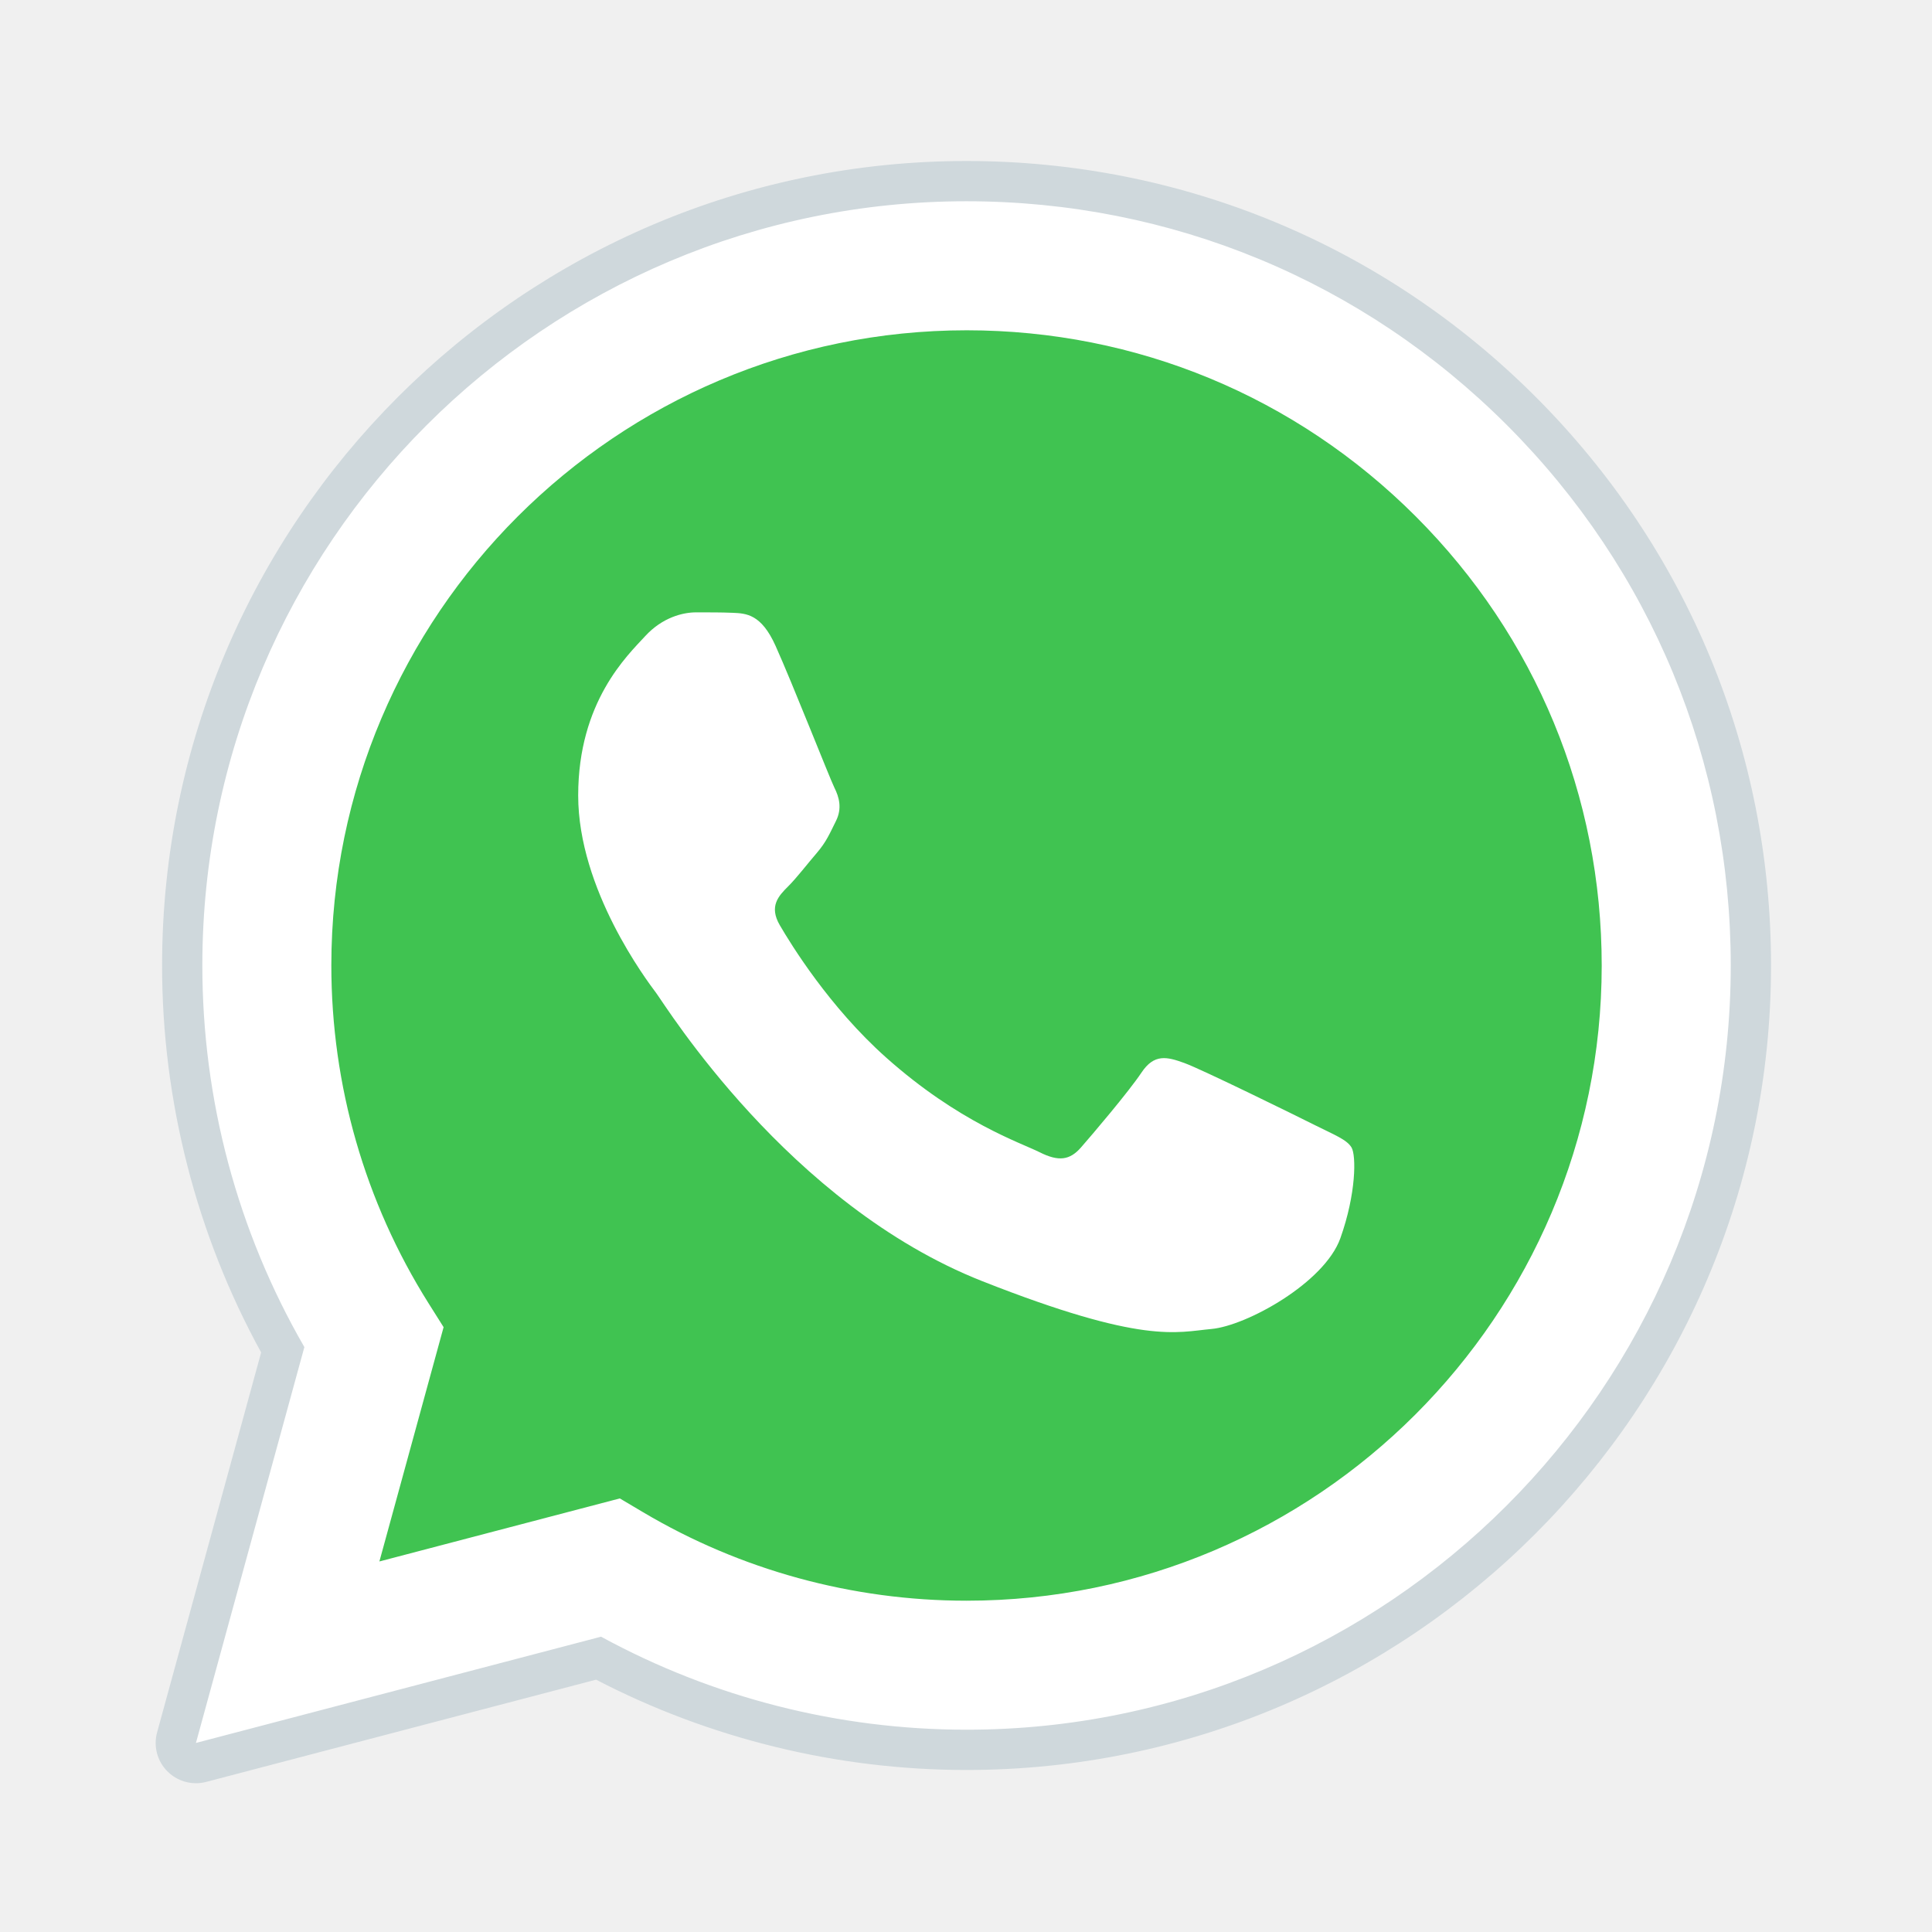
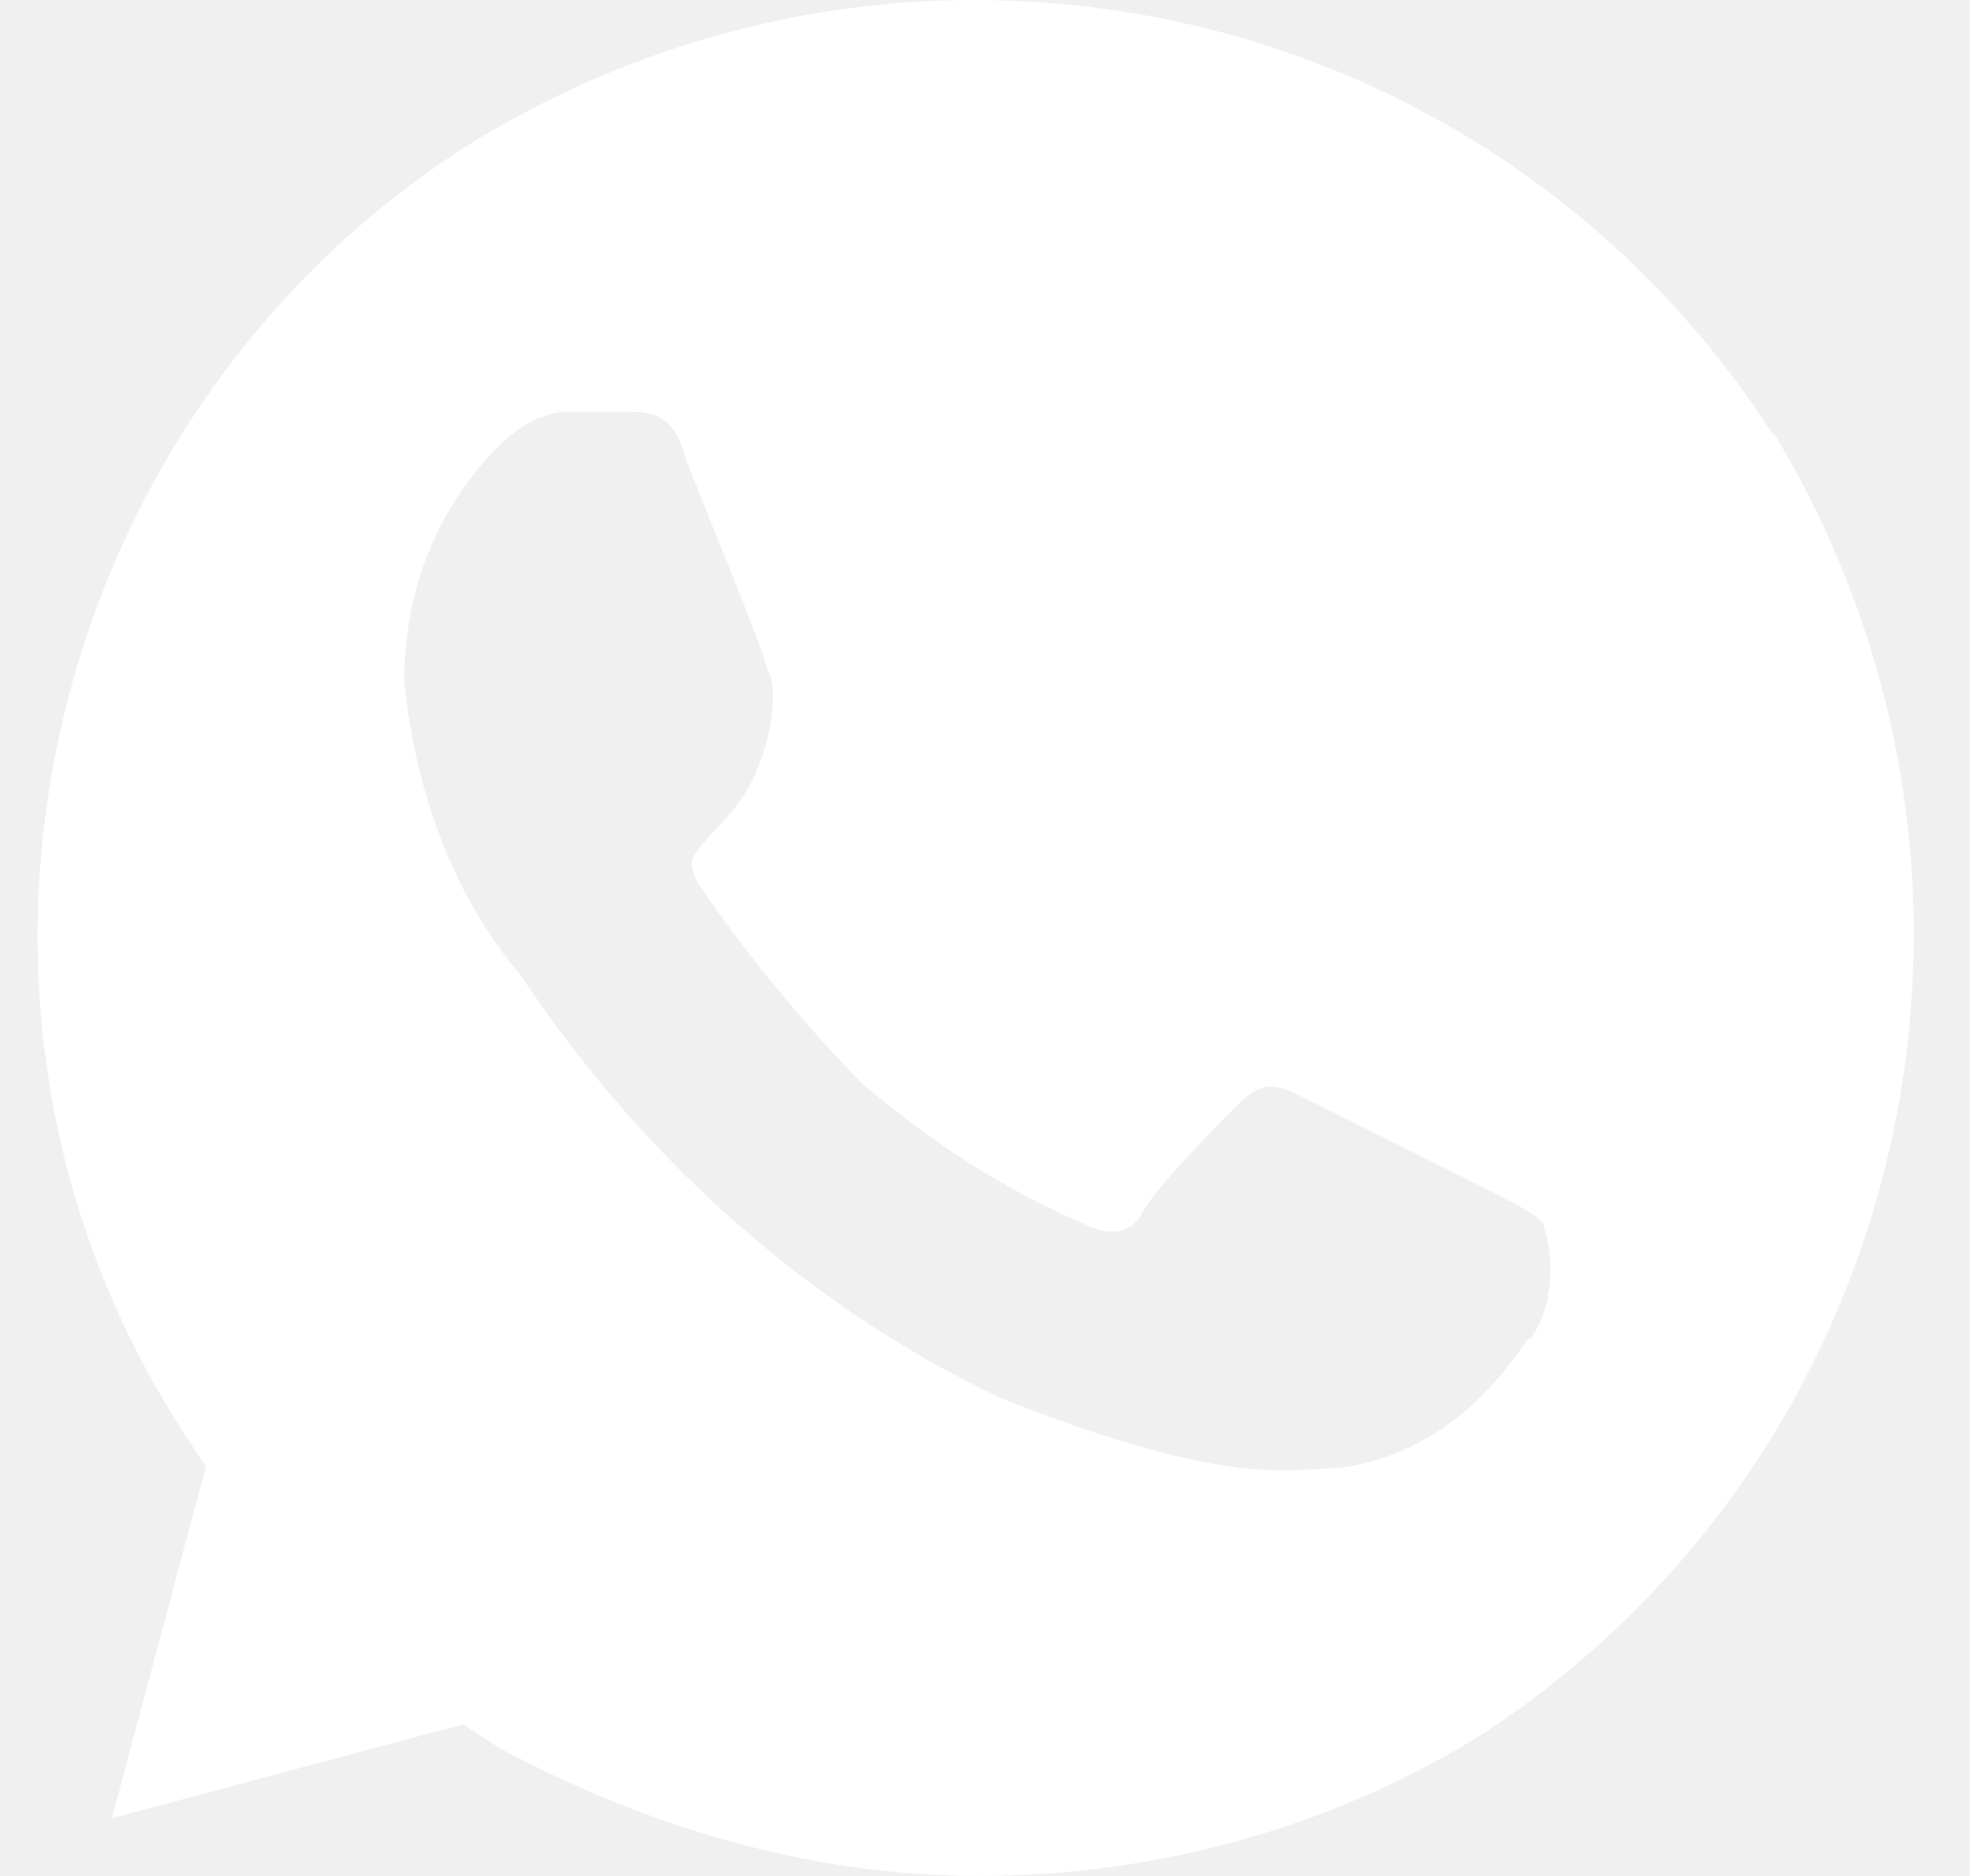
- <svg xmlns="http://www.w3.org/2000/svg" viewBox="0 0 48 48" width="48px" height="48px" clip-rule="evenodd">
-   <path fill="#fff" d="M4.868,43.303l2.694-9.835C5.9,30.59,5.026,27.324,5.027,23.979C5.032,13.514,13.548,5,24.014,5c5.079,0.002,9.845,1.979,13.43,5.566c3.584,3.588,5.558,8.356,5.556,13.428c-0.004,10.465-8.522,18.98-18.986,18.98c-0.001,0,0,0,0,0h-0.008c-3.177-0.001-6.3-0.798-9.073-2.311L4.868,43.303z" />
-   <path fill="#fff" d="M4.868,43.803c-0.132,0-0.26-0.052-0.355-0.148c-0.125-0.127-0.174-0.312-0.127-0.483l2.639-9.636c-1.636-2.906-2.499-6.206-2.497-9.556C4.532,13.238,13.273,4.5,24.014,4.5c5.21,0.002,10.105,2.031,13.784,5.713c3.679,3.683,5.704,8.577,5.702,13.781c-0.004,10.741-8.746,19.48-19.486,19.48c-3.189-0.001-6.344-0.788-9.144-2.277l-9.875,2.589C4.953,43.798,4.911,43.803,4.868,43.803z" />
-   <path fill="#cfd8dc" d="M24.014,5c5.079,0.002,9.845,1.979,13.43,5.566c3.584,3.588,5.558,8.356,5.556,13.428c-0.004,10.465-8.522,18.98-18.986,18.98h-0.008c-3.177-0.001-6.3-0.798-9.073-2.311L4.868,43.303l2.694-9.835C5.9,30.59,5.026,27.324,5.027,23.979C5.032,13.514,13.548,5,24.014,5 M24.014,42.974C24.014,42.974,24.014,42.974,24.014,42.974C24.014,42.974,24.014,42.974,24.014,42.974 M24.014,42.974C24.014,42.974,24.014,42.974,24.014,42.974C24.014,42.974,24.014,42.974,24.014,42.974 M24.014,4C24.014,4,24.014,4,24.014,4C12.998,4,4.032,12.962,4.027,23.979c-0.001,3.367,0.849,6.685,2.461,9.622l-2.585,9.439c-0.094,0.345,0.002,0.713,0.254,0.967c0.19,0.192,0.447,0.297,0.711,0.297c0.085,0,0.17-0.011,0.254-0.033l9.687-2.54c2.828,1.468,5.998,2.243,9.197,2.244c11.024,0,19.99-8.963,19.995-19.98c0.002-5.339-2.075-10.359-5.848-14.135C34.378,6.083,29.357,4.002,24.014,4L24.014,4z" />
-   <path fill="#40c351" d="M35.176,12.832c-2.98-2.982-6.941-4.625-11.157-4.626c-8.704,0-15.783,7.076-15.787,15.774c-0.001,2.981,0.833,5.883,2.413,8.396l0.376,0.597l-1.595,5.821l5.973-1.566l0.577,0.342c2.422,1.438,5.2,2.198,8.032,2.199h0.006c8.698,0,15.777-7.077,15.78-15.776C39.795,19.778,38.156,15.814,35.176,12.832z" />
-   <path fill="#fff" fill-rule="evenodd" d="M19.268,16.045c-0.355-0.79-0.729-0.806-1.068-0.82c-0.277-0.012-0.593-0.011-0.909-0.011c-0.316,0-0.83,0.119-1.265,0.594c-0.435,0.475-1.661,1.622-1.661,3.956c0,2.334,1.7,4.59,1.937,4.906c0.237,0.316,3.282,5.259,8.104,7.161c4.007,1.58,4.823,1.266,5.693,1.187c0.87-0.079,2.807-1.147,3.202-2.255c0.395-1.108,0.395-2.057,0.277-2.255c-0.119-0.198-0.435-0.316-0.909-0.554s-2.807-1.385-3.242-1.543c-0.435-0.158-0.751-0.237-1.068,0.238c-0.316,0.474-1.225,1.543-1.502,1.859c-0.277,0.317-0.554,0.357-1.028,0.119c-0.474-0.238-2.002-0.738-3.815-2.354c-1.41-1.257-2.362-2.81-2.639-3.285c-0.277-0.474-0.03-0.731,0.208-0.968c0.213-0.213,0.474-0.554,0.712-0.831c0.237-0.277,0.316-0.475,0.474-0.791c0.158-0.317,0.079-0.594-0.04-0.831C20.612,19.329,19.69,16.983,19.268,16.045z" clip-rule="evenodd" />
+ <svg xmlns="http://www.w3.org/2000/svg" width="21" height="20" viewBox="0 0 21 20" fill="none">
+   <path d="M18.901 4.634C15.914 -0.002 9.797 -1.375 5.066 1.5C0.45 4.376 -1.036 10.643 1.951 15.264L2.194 15.636L1.193 19.385L4.938 18.383L5.309 18.627C6.924 19.499 8.682 20 10.426 20C12.298 20 14.171 19.499 15.786 18.498C20.402 15.493 21.774 9.355 18.901 4.605V4.634ZM16.286 14.277C15.786 15.021 15.157 15.522 14.285 15.65C13.785 15.65 13.156 15.894 10.669 14.906C8.554 13.905 6.796 12.274 5.552 10.4C4.809 9.527 4.423 8.397 4.309 7.266C4.309 6.265 4.681 5.392 5.309 4.763C5.552 4.519 5.81 4.391 6.053 4.391H6.681C6.924 4.391 7.182 4.391 7.31 4.891C7.553 5.521 8.182 7.023 8.182 7.152C8.311 7.281 8.254 8.239 7.682 8.783C7.367 9.141 7.31 9.155 7.439 9.412C7.939 10.156 8.568 10.915 9.183 11.544C9.926 12.174 10.683 12.675 11.555 13.047C11.798 13.175 12.055 13.175 12.184 12.918C12.312 12.675 12.927 12.045 13.184 11.787C13.427 11.544 13.556 11.544 13.813 11.659L15.814 12.66C16.057 12.789 16.314 12.903 16.443 13.032C16.572 13.404 16.572 13.905 16.314 14.277H16.286Z" fill="white" />
</svg>
